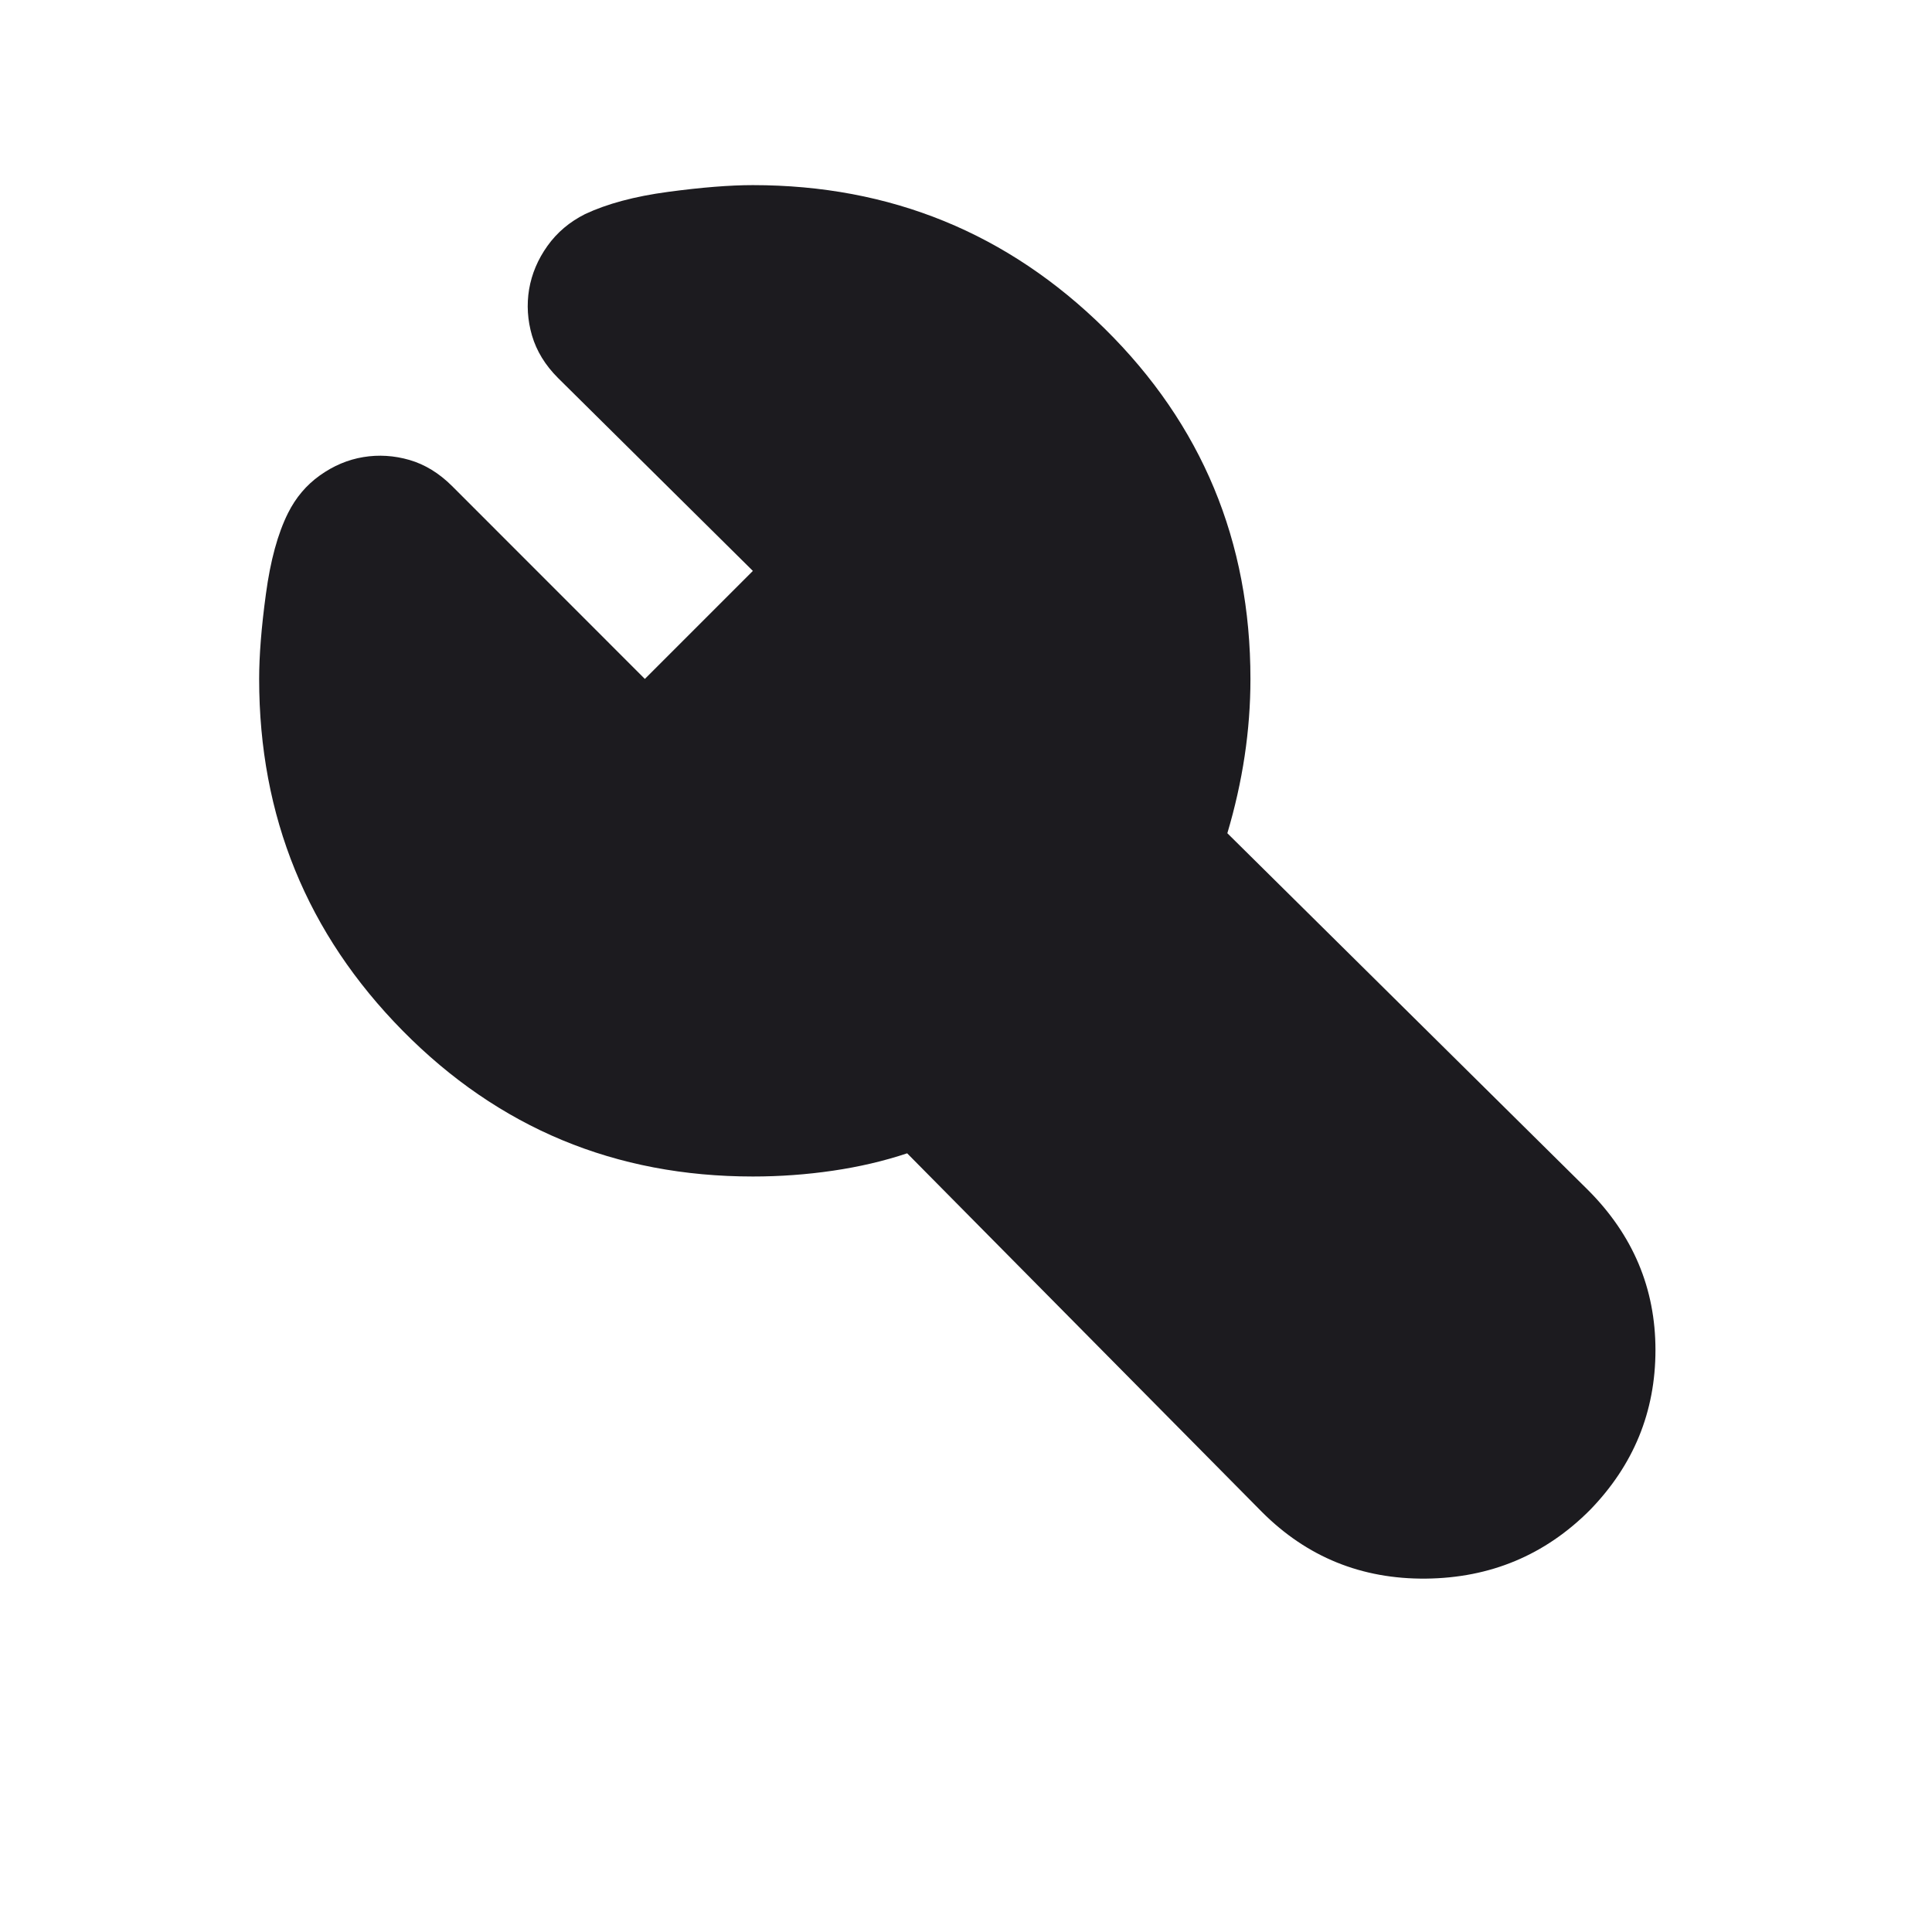
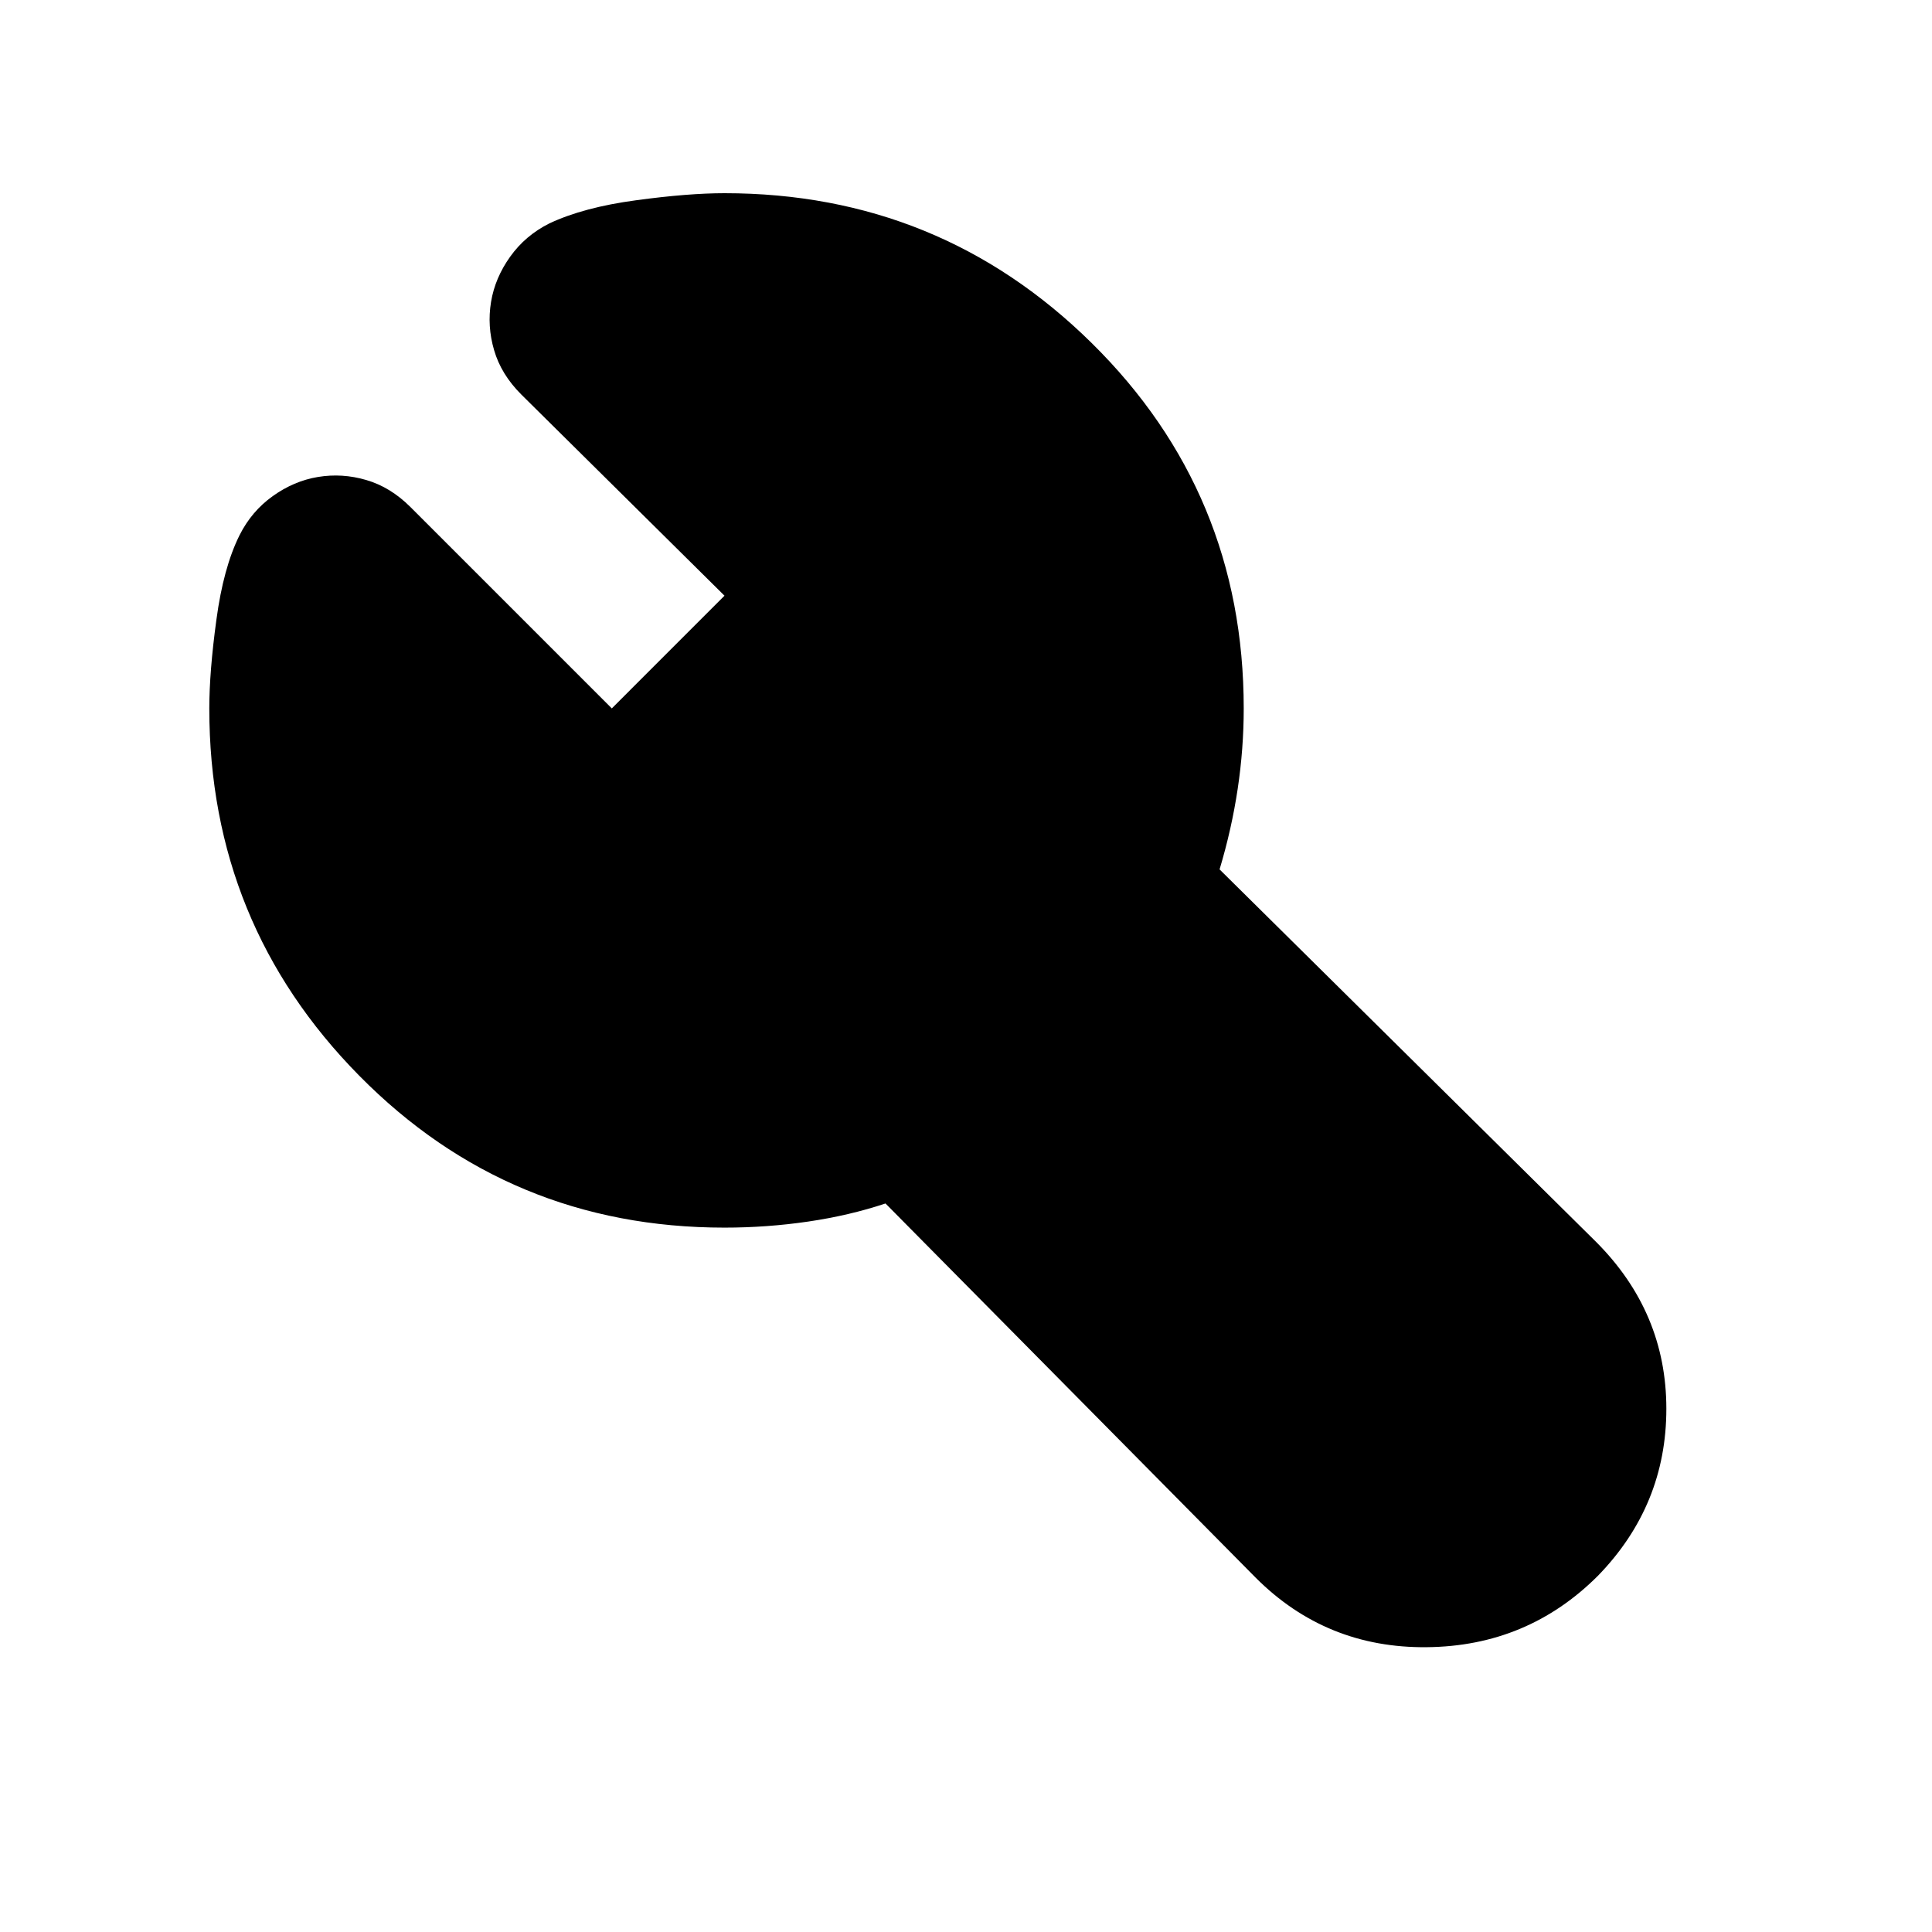
- <svg xmlns="http://www.w3.org/2000/svg" width="22" height="22" viewBox="0 0 22 22" fill="none">
-   <mask id="mask0_317_73" style="mask-type:alpha" maskUnits="userSpaceOnUse" x="0" y="0" width="22" height="22">
-     <rect x="0.667" width="21.083" height="21.083" fill="#D9D9D9" />
+ <svg xmlns="http://www.w3.org/2000/svg" width="24" height="24" viewBox="0 0 24 24" fill="none">
+   <mask id="mask0_737_1308" style="mask-type:alpha" maskUnits="userSpaceOnUse" x="0" y="0" width="24" height="24">
+     <rect width="24" height="24" fill="black" />
  </mask>
-   <g mask="url(#mask0_317_73)">
-     <path d="M8.573 13.397C7.006 13.397 5.678 12.844 4.587 11.739C3.496 10.633 2.951 9.297 2.951 7.731C2.951 7.467 2.976 7.145 3.028 6.764C3.079 6.384 3.163 6.076 3.28 5.842C3.368 5.666 3.489 5.523 3.642 5.414C3.796 5.304 3.961 5.234 4.137 5.205C4.312 5.176 4.488 5.187 4.664 5.238C4.839 5.289 5 5.388 5.147 5.534L7.343 7.731L8.573 6.501L6.355 4.305C6.208 4.158 6.11 3.997 6.058 3.821C6.007 3.646 5.996 3.47 6.025 3.294C6.055 3.119 6.124 2.954 6.234 2.8C6.344 2.646 6.487 2.526 6.662 2.438C6.911 2.321 7.226 2.236 7.607 2.185C7.987 2.134 8.309 2.108 8.573 2.108C10.139 2.108 11.476 2.654 12.581 3.744C13.686 4.835 14.239 6.164 14.239 7.731C14.239 8.023 14.217 8.316 14.173 8.609C14.129 8.902 14.063 9.195 13.976 9.488L18.082 13.55C18.595 14.063 18.851 14.671 18.851 15.373C18.851 16.076 18.602 16.684 18.104 17.196C17.592 17.709 16.97 17.968 16.238 17.976C15.505 17.983 14.883 17.73 14.371 17.218L10.33 13.133C10.066 13.221 9.784 13.287 9.484 13.331C9.184 13.375 8.88 13.397 8.573 13.397Z" fill="#1C1B1F" />
+   <g mask="url(#mask0_737_1308)">
+     <path d="M9 15.25C7.217 15.25 5.704 14.621 4.463 13.363C3.221 12.104 2.6 10.583 2.6 8.8C2.6 8.5 2.629 8.133 2.688 7.7C2.746 7.267 2.842 6.917 2.975 6.65C3.075 6.45 3.213 6.288 3.388 6.163C3.563 6.038 3.75 5.958 3.95 5.925C4.15 5.892 4.35 5.904 4.55 5.963C4.75 6.021 4.933 6.133 5.1 6.3L7.6 8.8L9 7.4L6.475 4.9C6.308 4.733 6.196 4.55 6.138 4.35C6.079 4.15 6.067 3.95 6.1 3.75C6.133 3.55 6.213 3.363 6.338 3.188C6.463 3.013 6.625 2.875 6.825 2.775C7.108 2.642 7.467 2.546 7.9 2.488C8.333 2.429 8.7 2.4 9 2.4C10.783 2.4 12.304 3.021 13.563 4.263C14.821 5.504 15.45 7.017 15.45 8.8C15.45 9.133 15.425 9.467 15.375 9.8C15.325 10.133 15.25 10.467 15.15 10.8L19.825 15.425C20.408 16.008 20.7 16.7 20.7 17.5C20.7 18.3 20.417 18.992 19.85 19.575C19.267 20.158 18.558 20.454 17.725 20.462C16.892 20.471 16.183 20.183 15.6 19.6L11 14.95C10.7 15.05 10.379 15.125 10.038 15.175C9.696 15.225 9.35 15.25 9 15.25Z" fill="black" />
  </g>
</svg>
